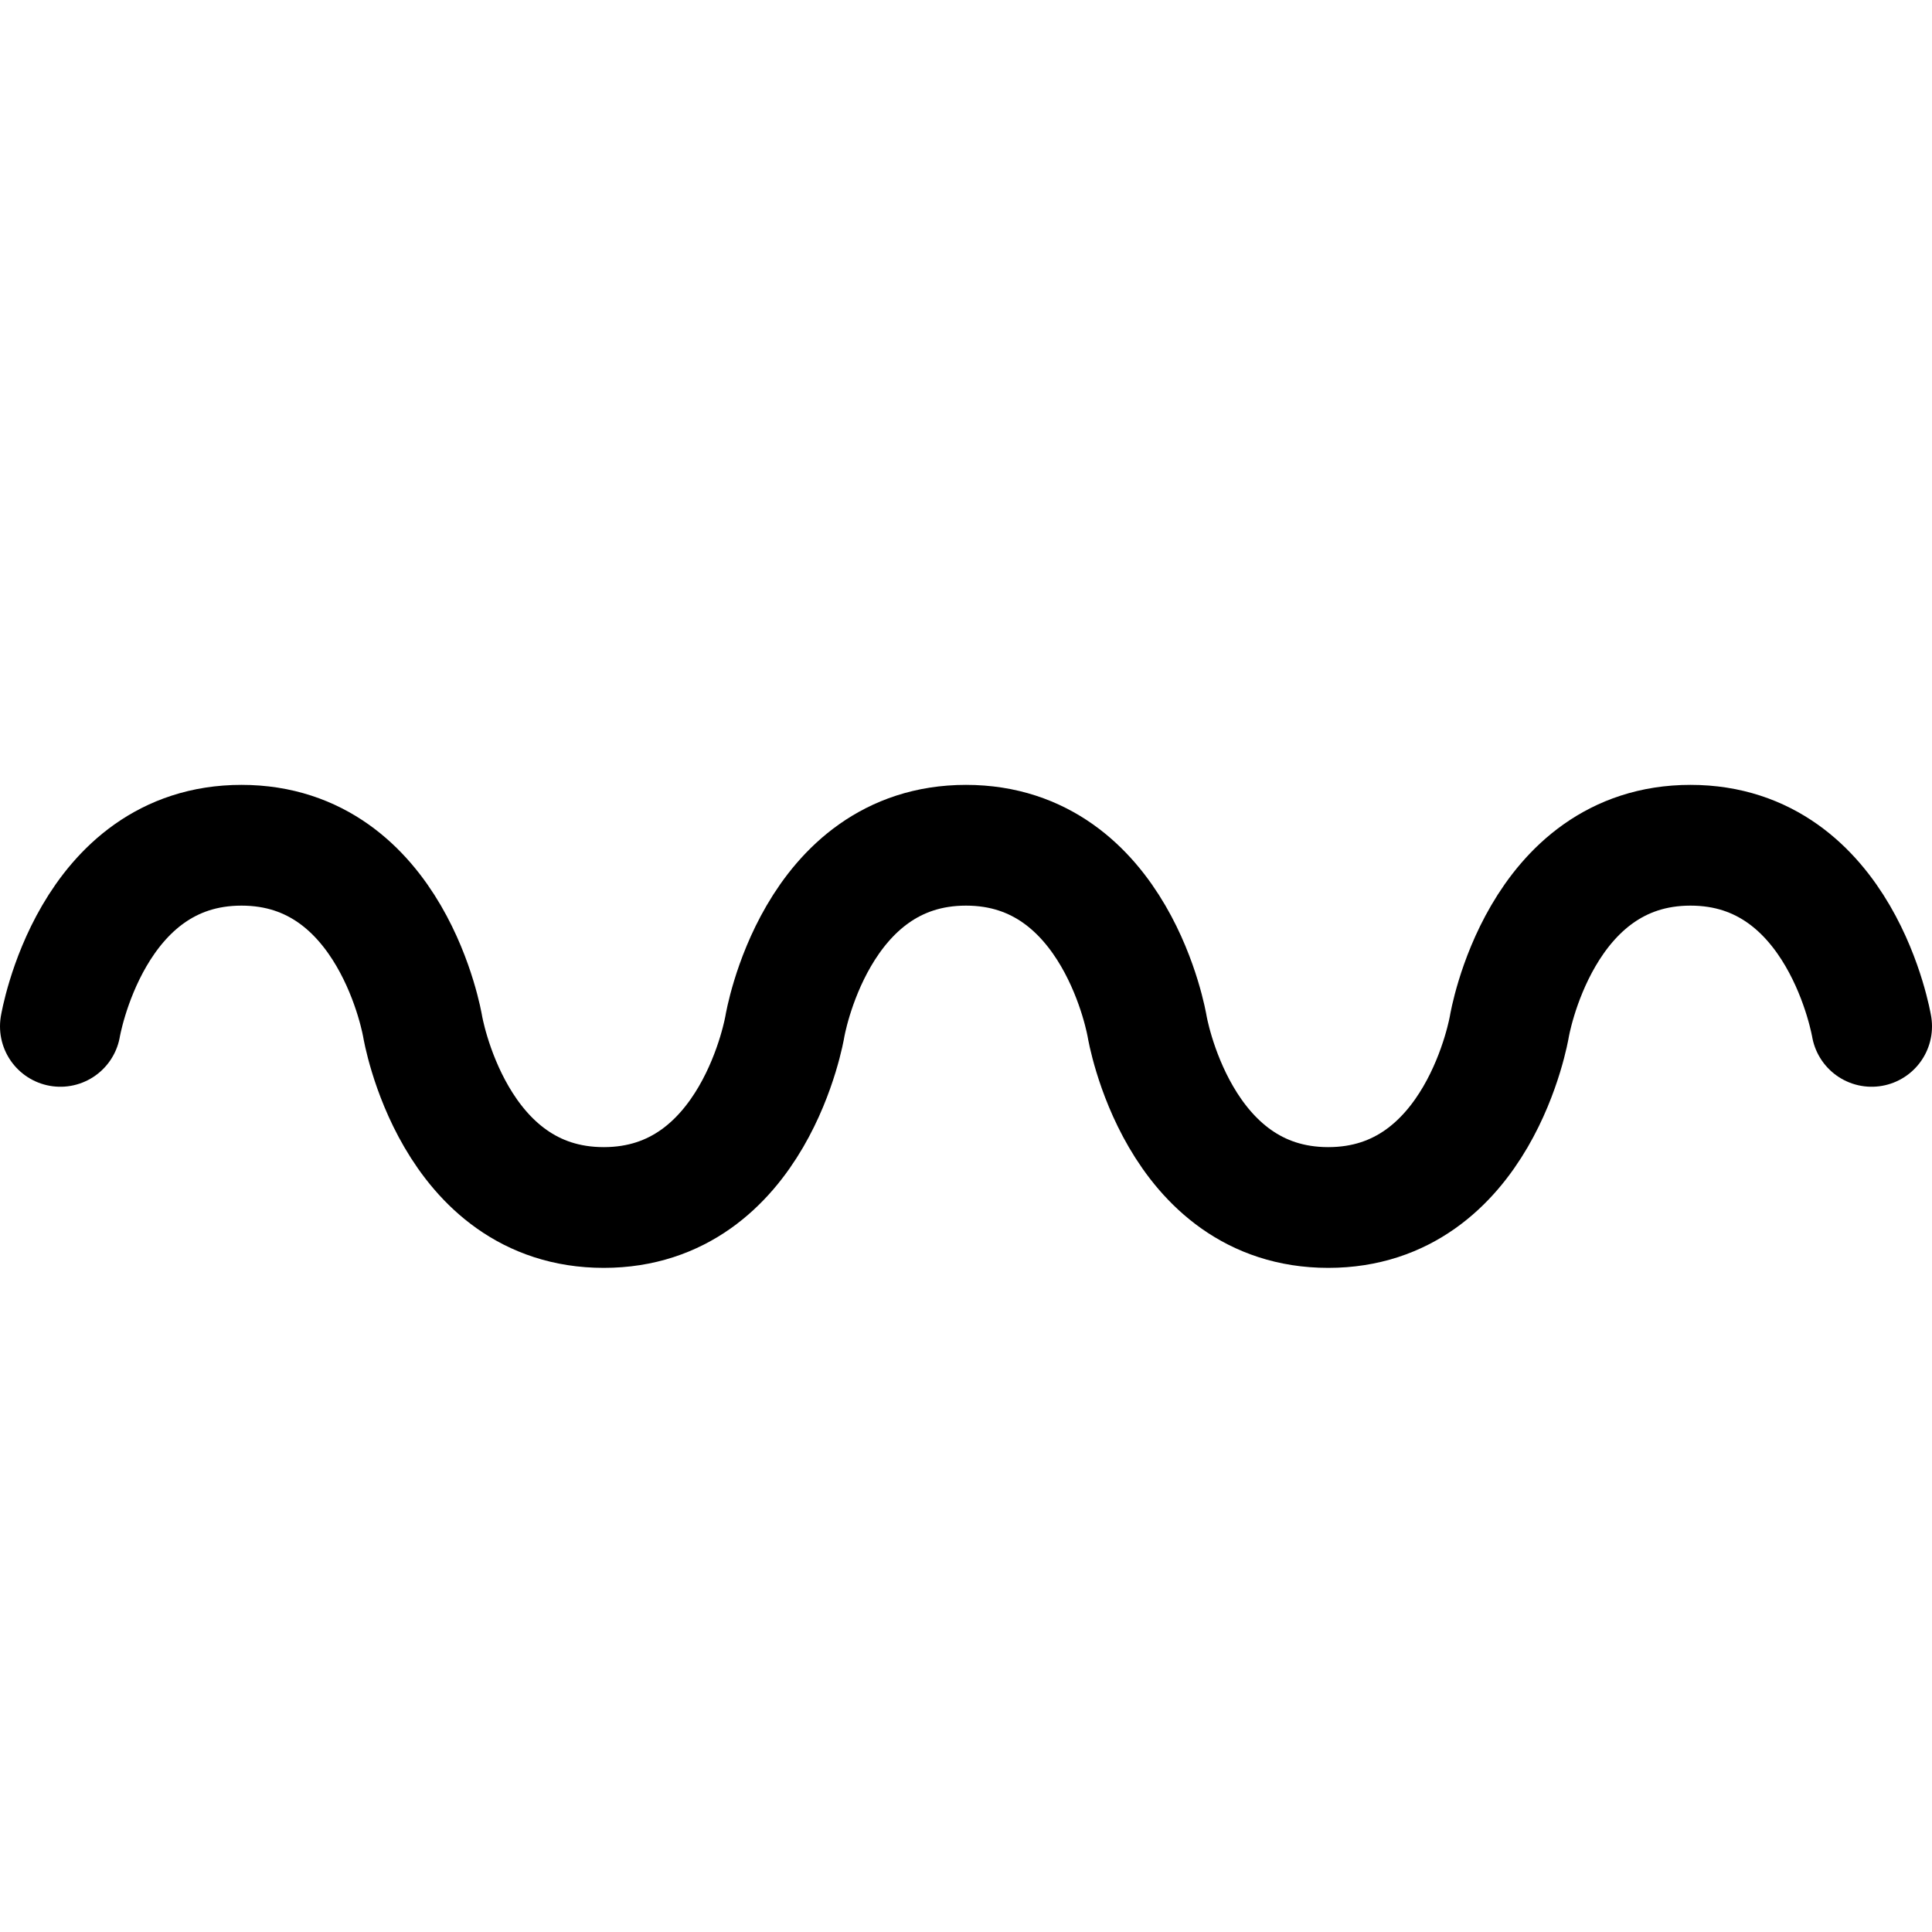
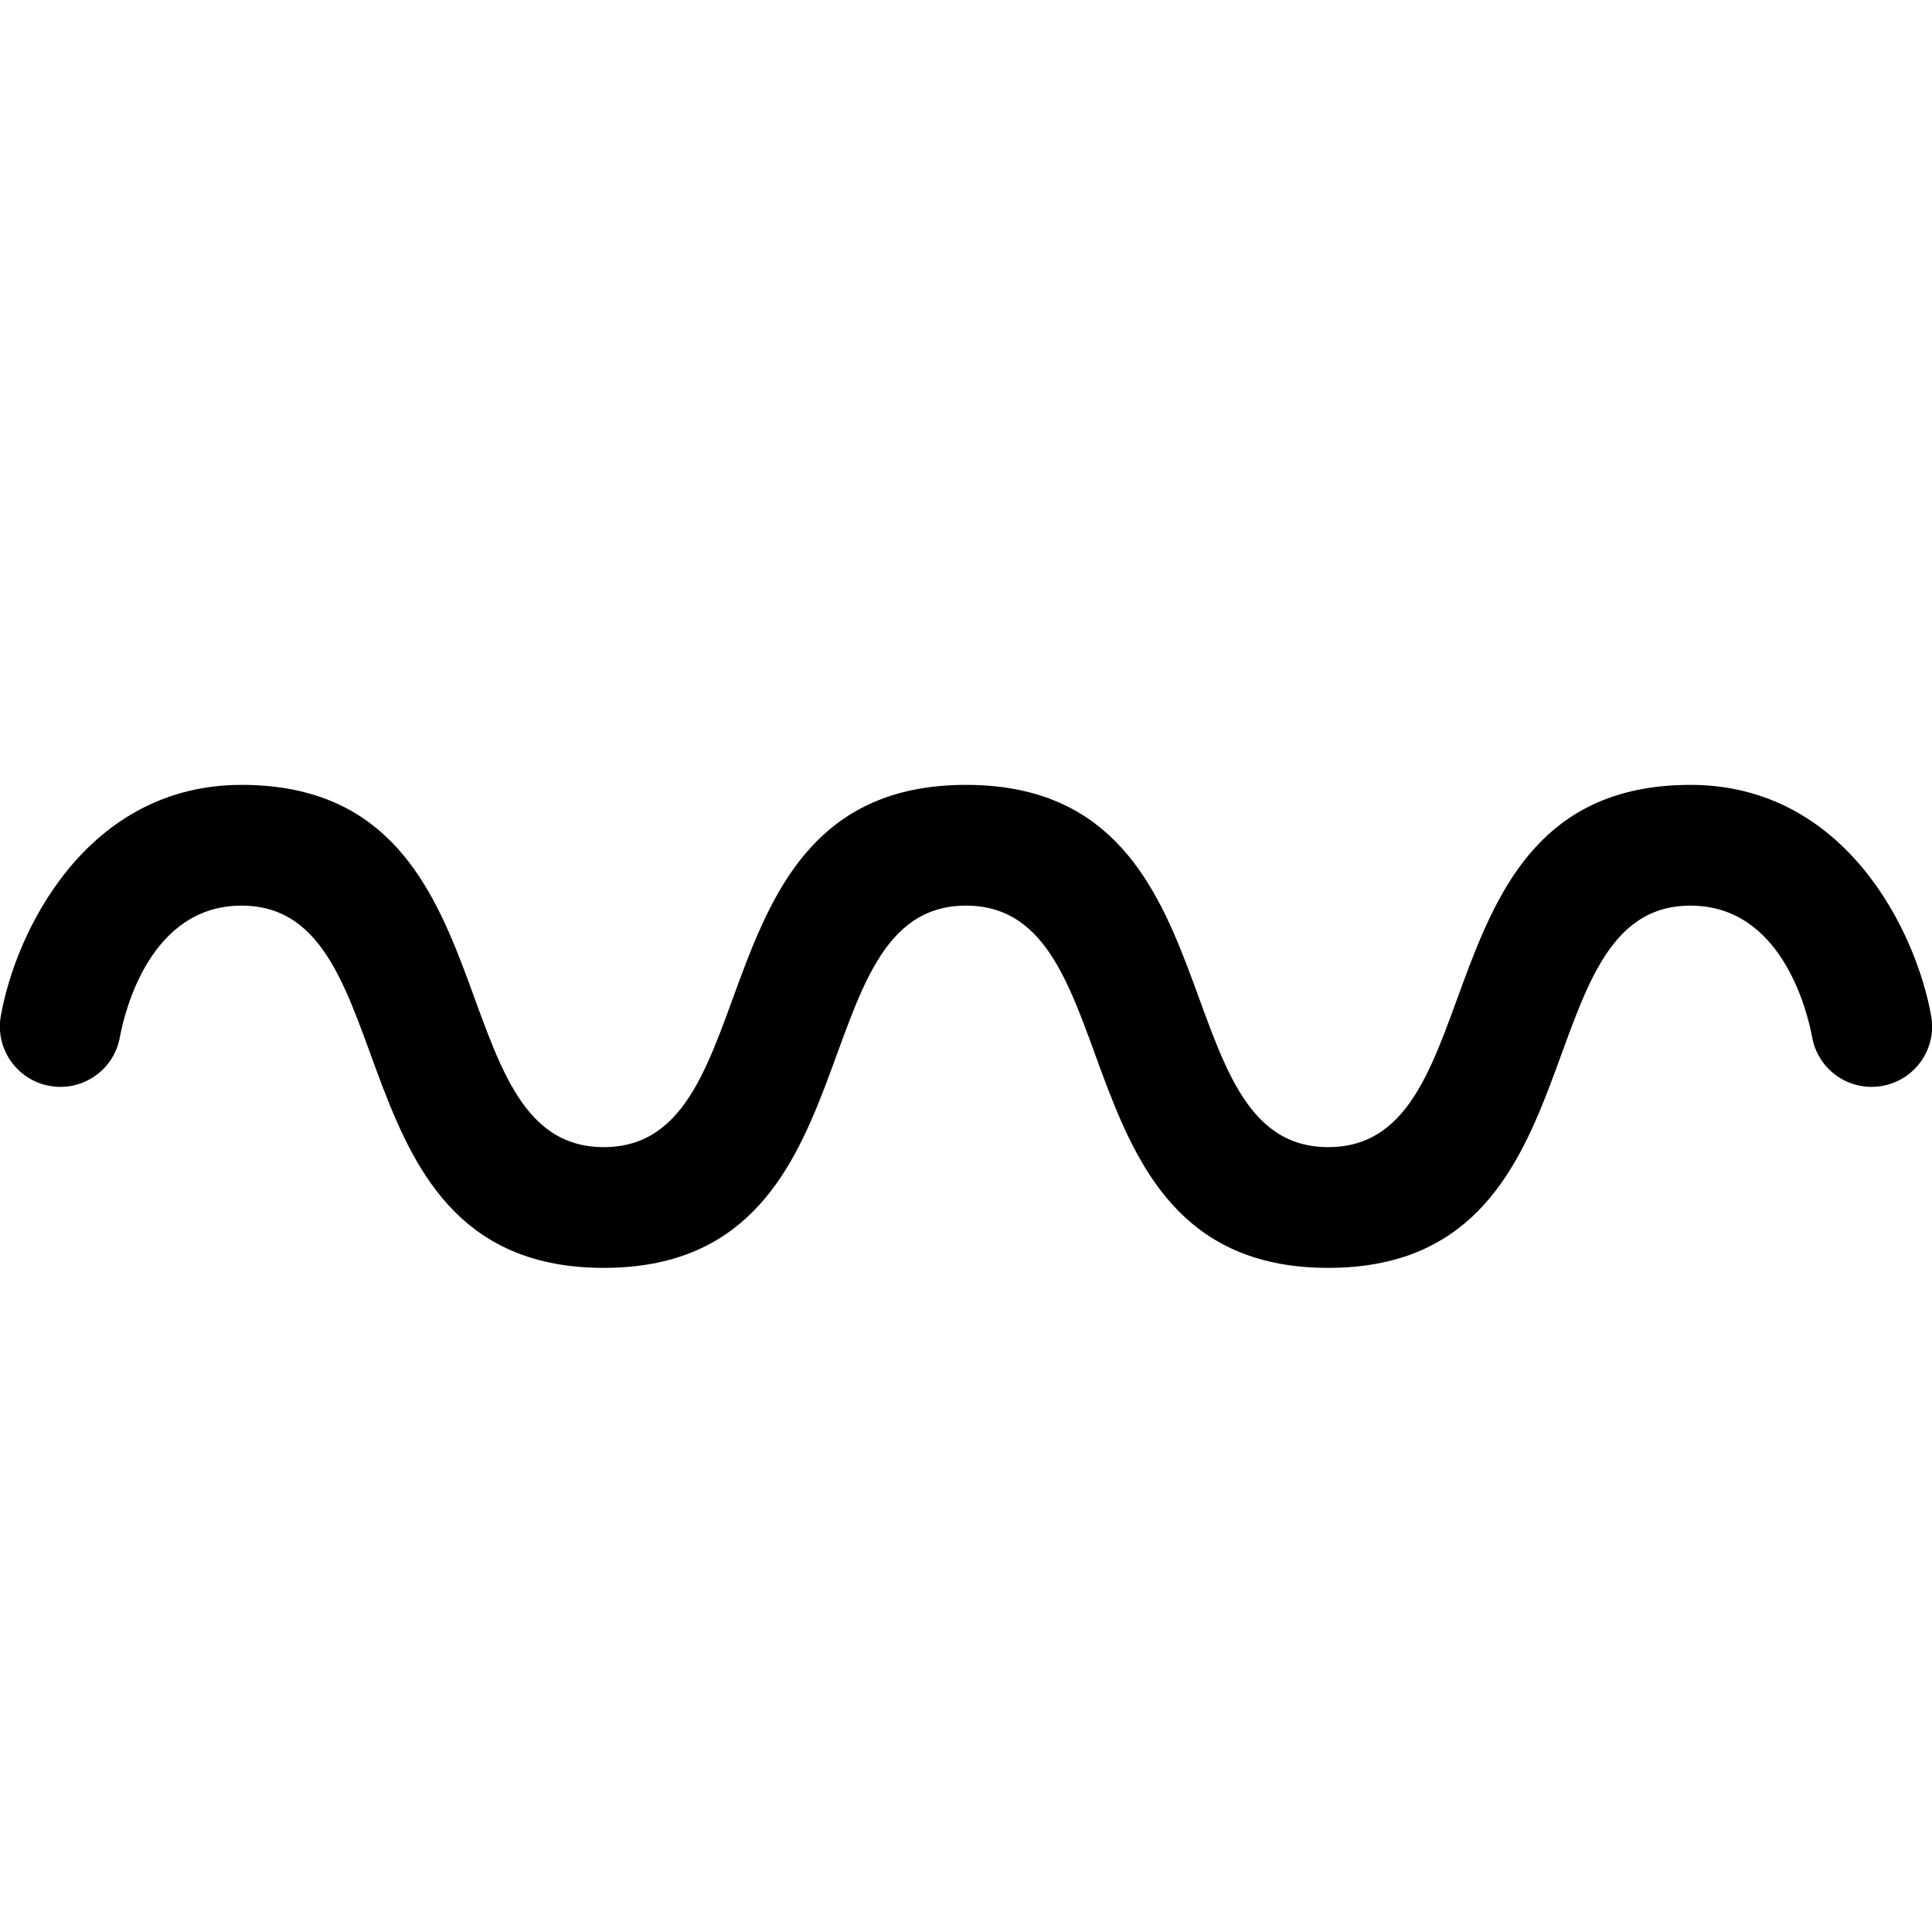
- <svg xmlns="http://www.w3.org/2000/svg" width="16" height="16" viewBox="0 0 16 16" fill="none">
-   <path d="M0.5 8.5C0.5 8.5 0.75 7 2 7C3.25 7 3.5 8.5 3.5 8.5C3.5 8.5 3.75 10 5 10C6.25 10 6.5 8.5 6.5 8.5C6.5 8.5 6.75 7 8 7C9.25 7 9.5 8.5 9.5 8.5C9.5 8.5 9.75 10 11 10C12.25 10 12.5 8.5 12.5 8.5C12.5 8.5 12.75 7 14 7C15.25 7 15.5 8.5 15.5 8.5" stroke="currentColor" stroke-linecap="round" />
+ <svg xmlns="http://www.w3.org/2000/svg" width="16" height="16" viewBox="0 0 16 16">
+   <path d="m2 6.5c-1.284 0-1.872 1.217-1.994 1.918-0.046 0.273 0.139 0.531 0.412 0.576 0.273 0.046 0.531-0.139 0.576-0.412 0.041-0.214 0.253-1.082 1.006-1.082 1.41 0 0.706 3 3 3 2.294 0 1.59-3 3-3 1.41 0 0.706 3 3 3 2.294 0 1.59-3 3-3 0.753 0 0.965 0.868 1.006 1.082 0.045 0.273 0.303 0.458 0.576 0.412 0.273-0.045 0.458-0.303 0.412-0.576-0.123-0.701-0.711-1.918-1.994-1.918-2.294 0-1.59 3-3 3-1.41 0-0.706-3-3-3-2.294 0-1.59 3-3 3-1.41 0-0.706-3-3-3z" />
</svg>
